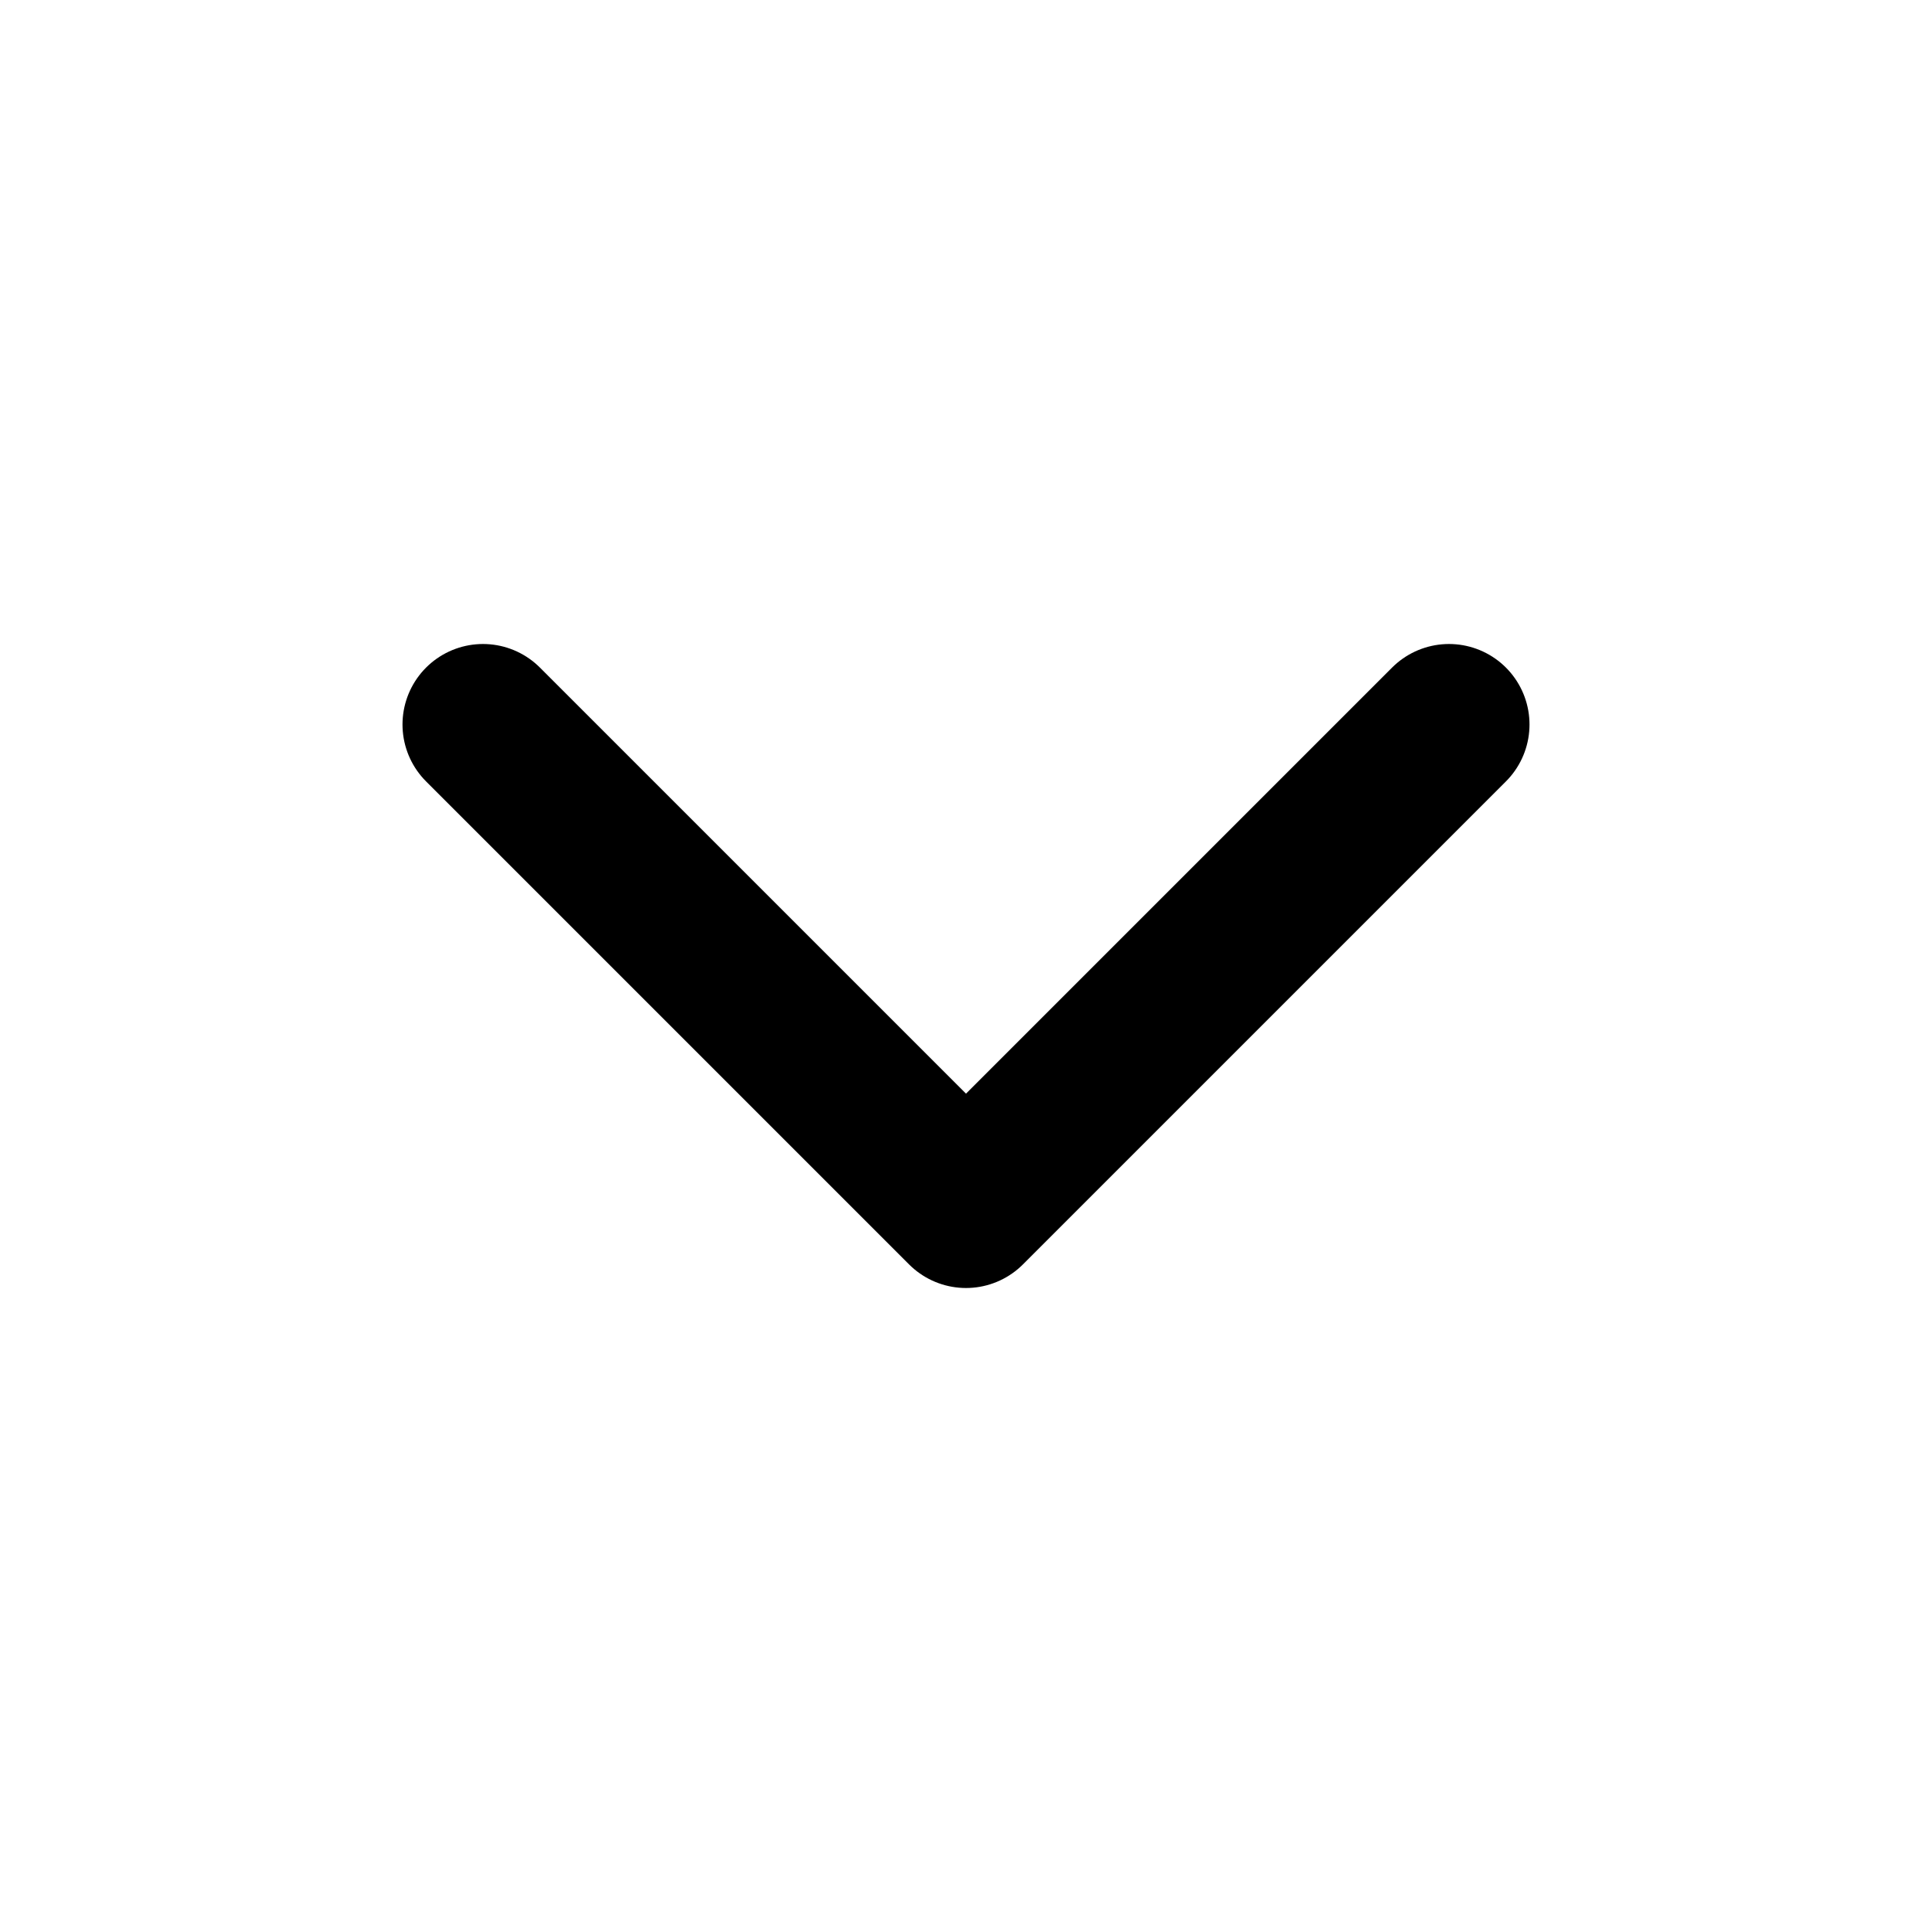
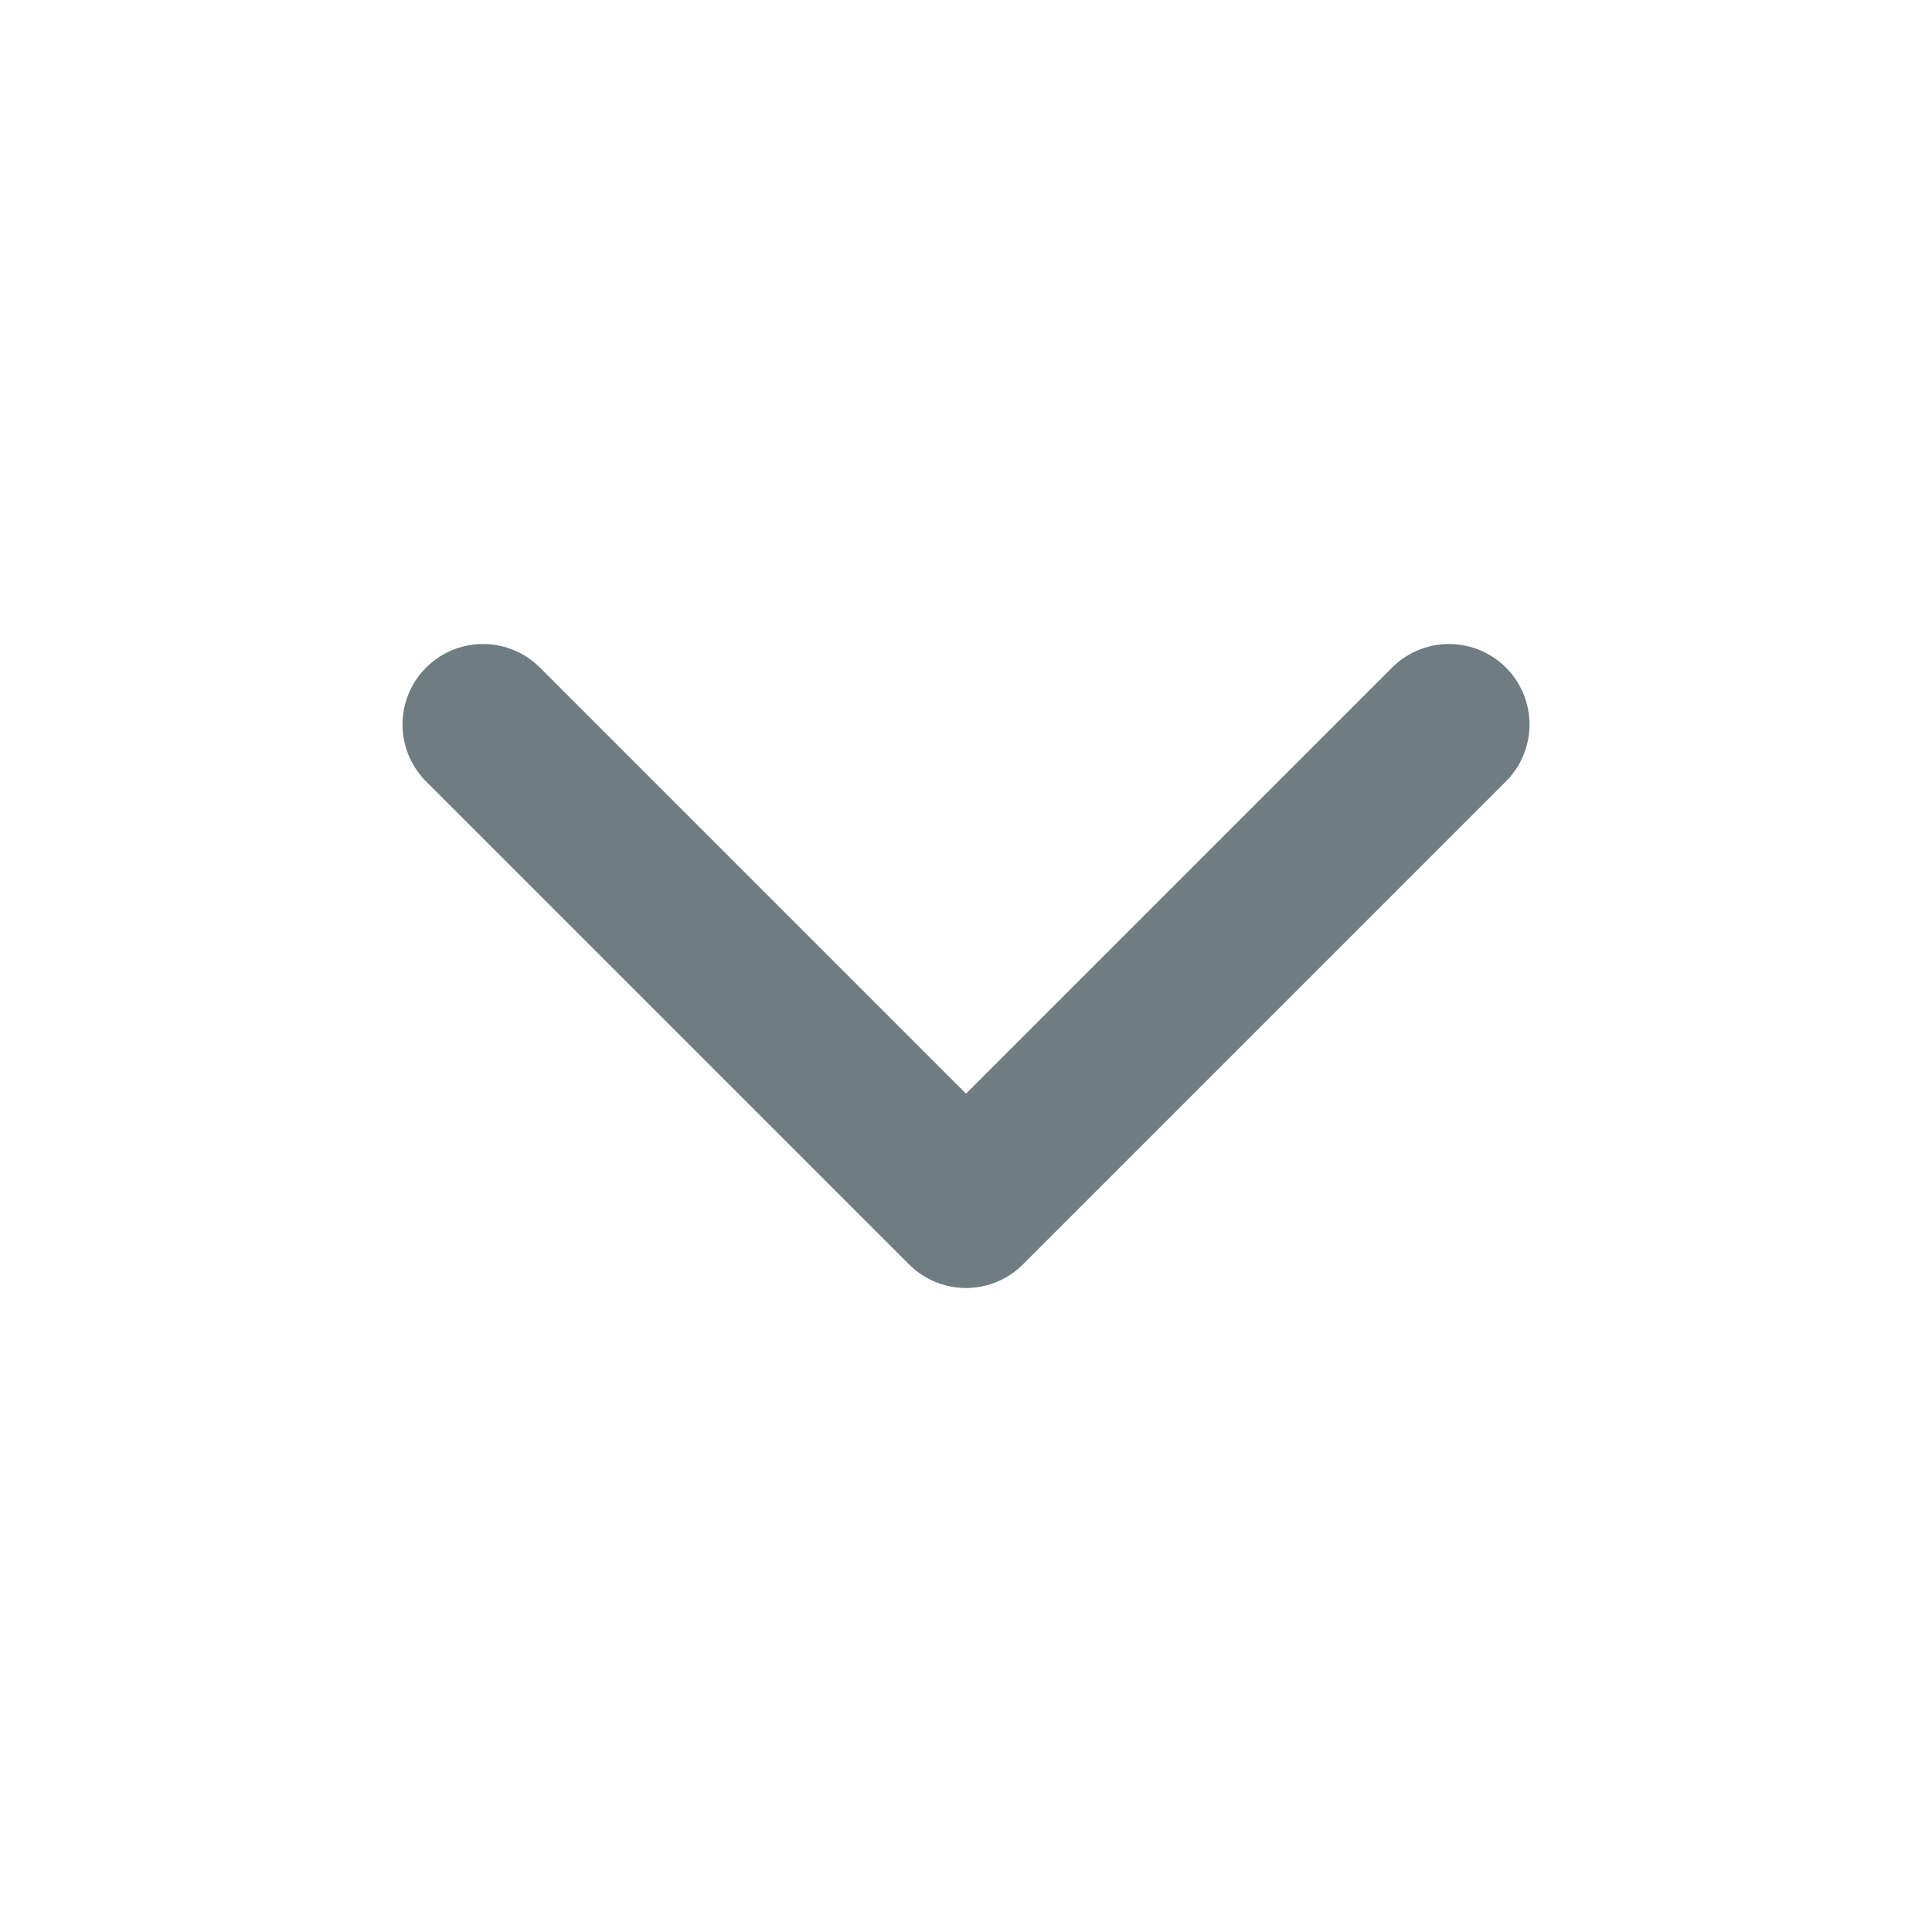
- <svg xmlns="http://www.w3.org/2000/svg" width="24" height="24" viewBox="0 0 24 24" fill="none" stroke="#000" stroke-width="2" stroke-linecap="round" stroke-linejoin="round">
+ <svg xmlns="http://www.w3.org/2000/svg" width="24" height="24" viewBox="0 0 24 24" fill="none" stroke="#6f7c82" stroke-width="2" stroke-linecap="round" stroke-linejoin="round">
  <polyline points="6 9 12 15 18 9" />
</svg>
